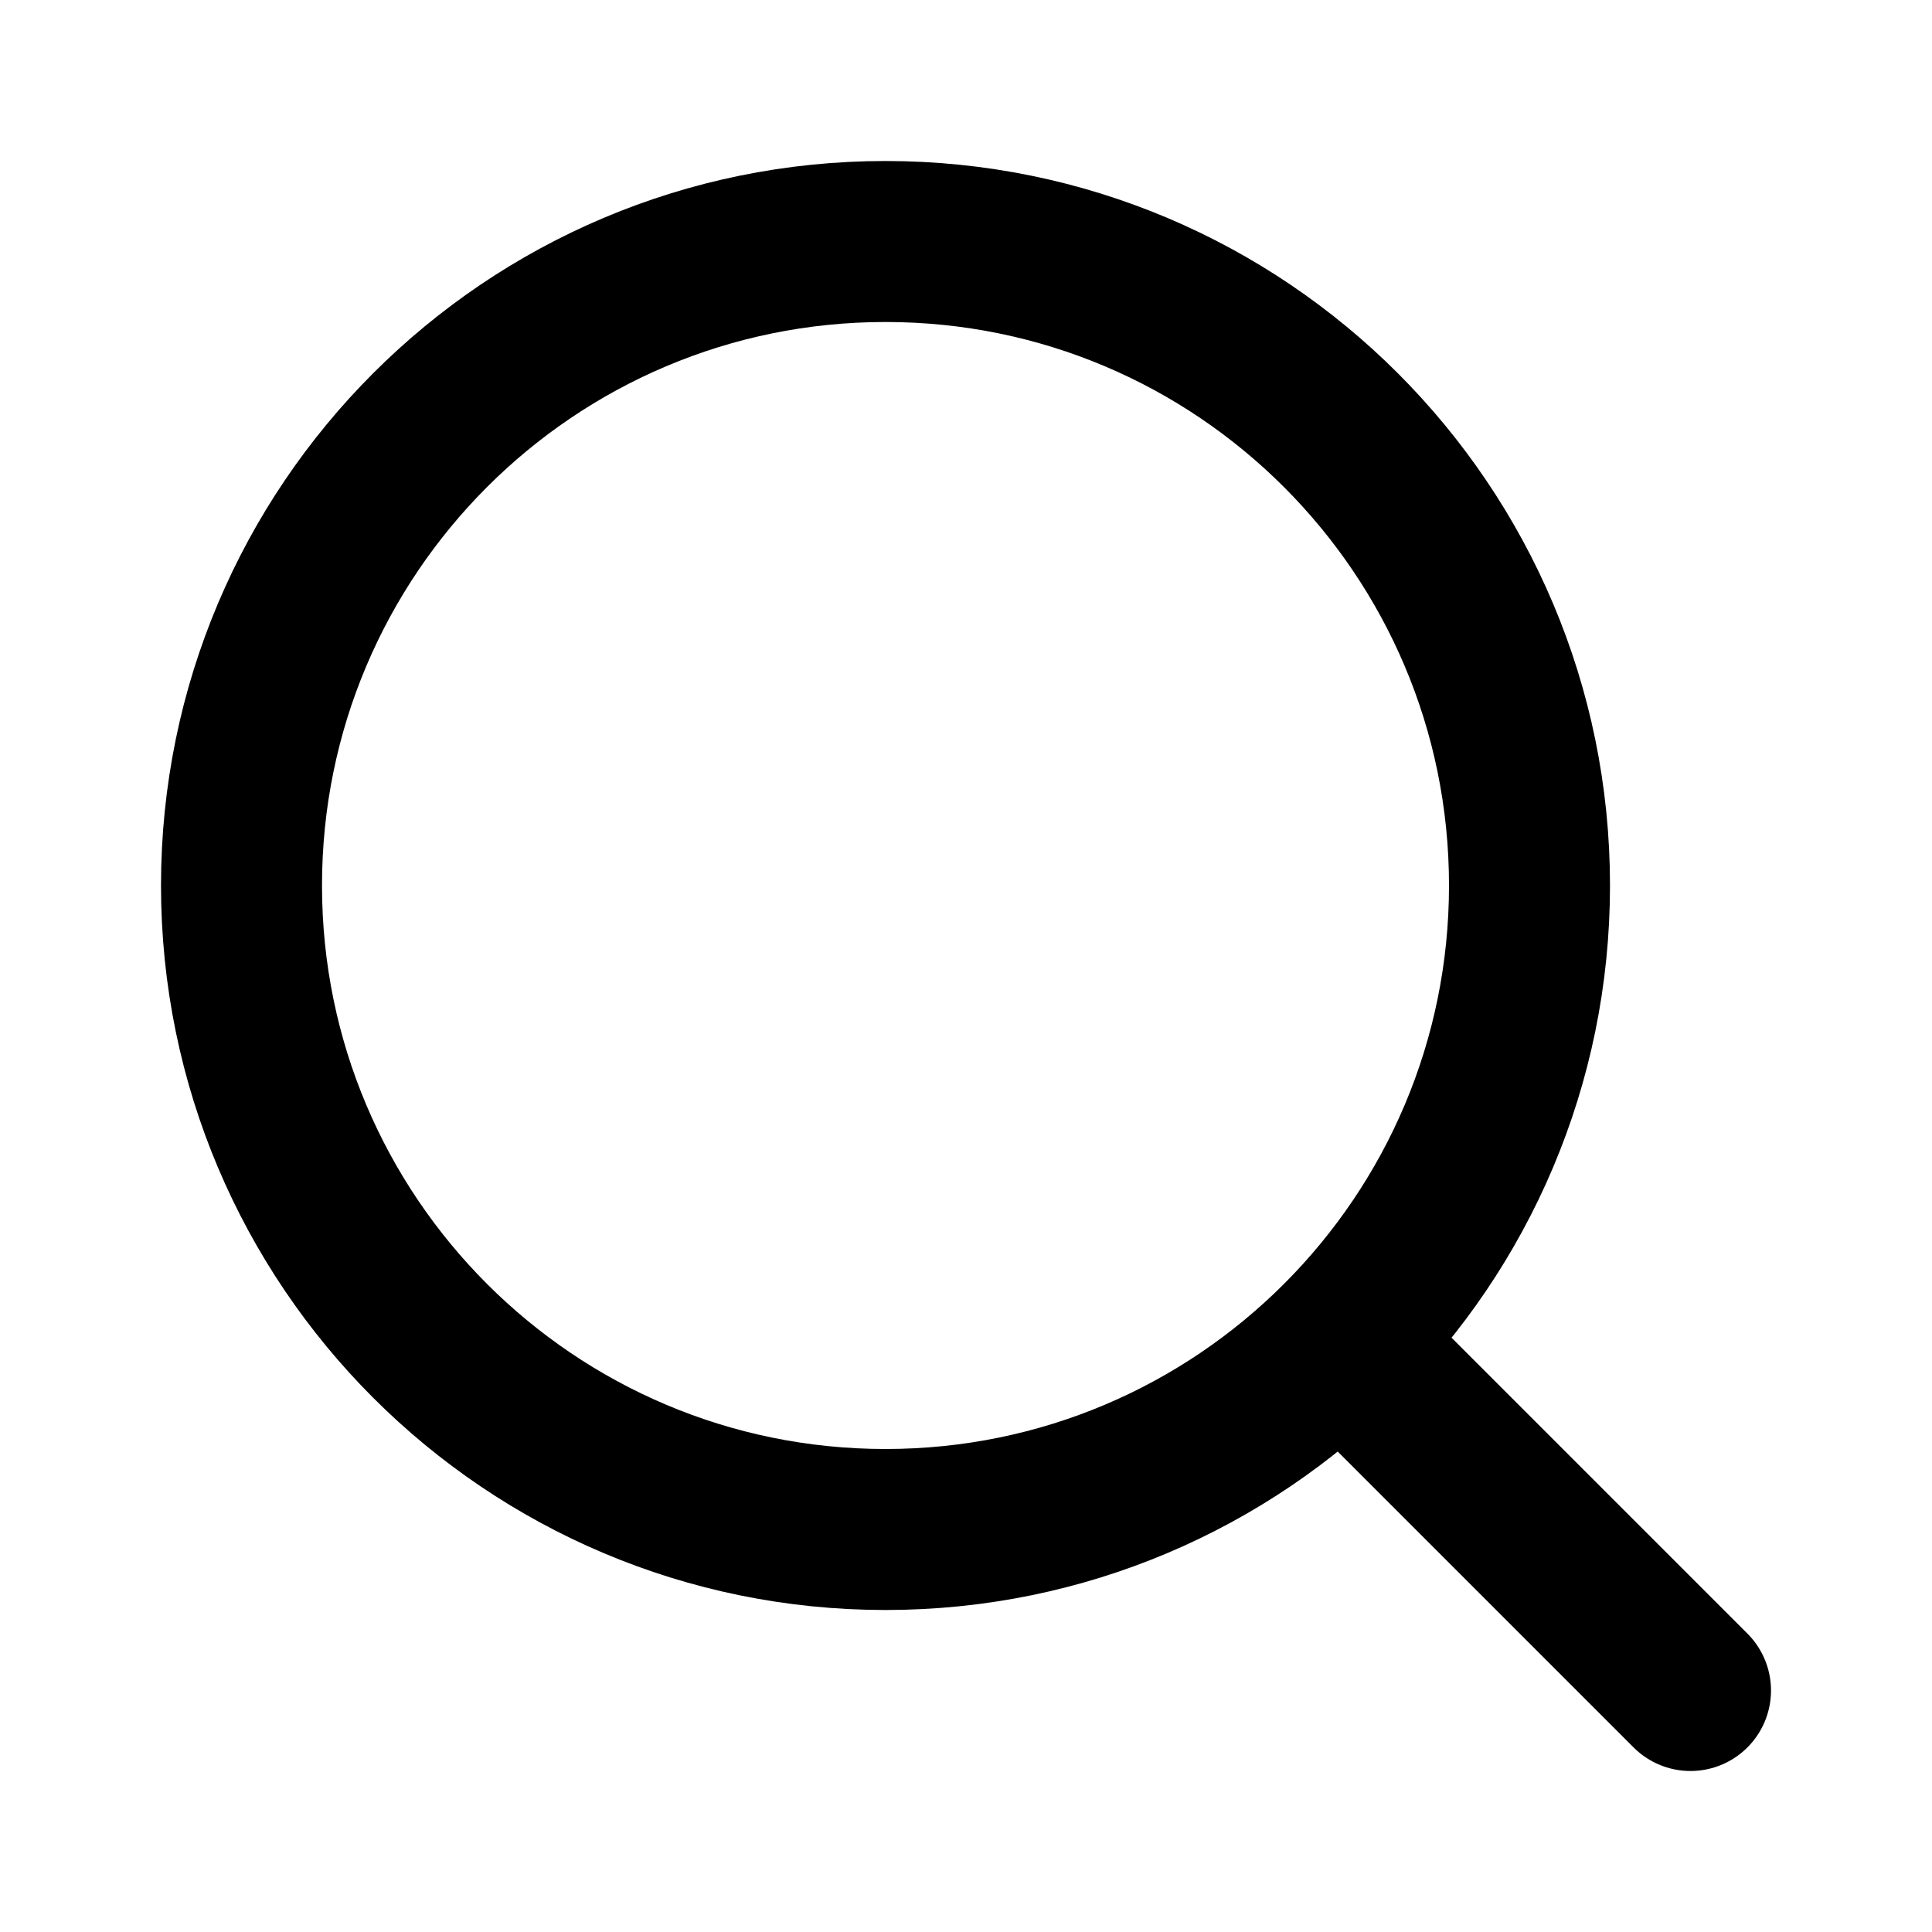
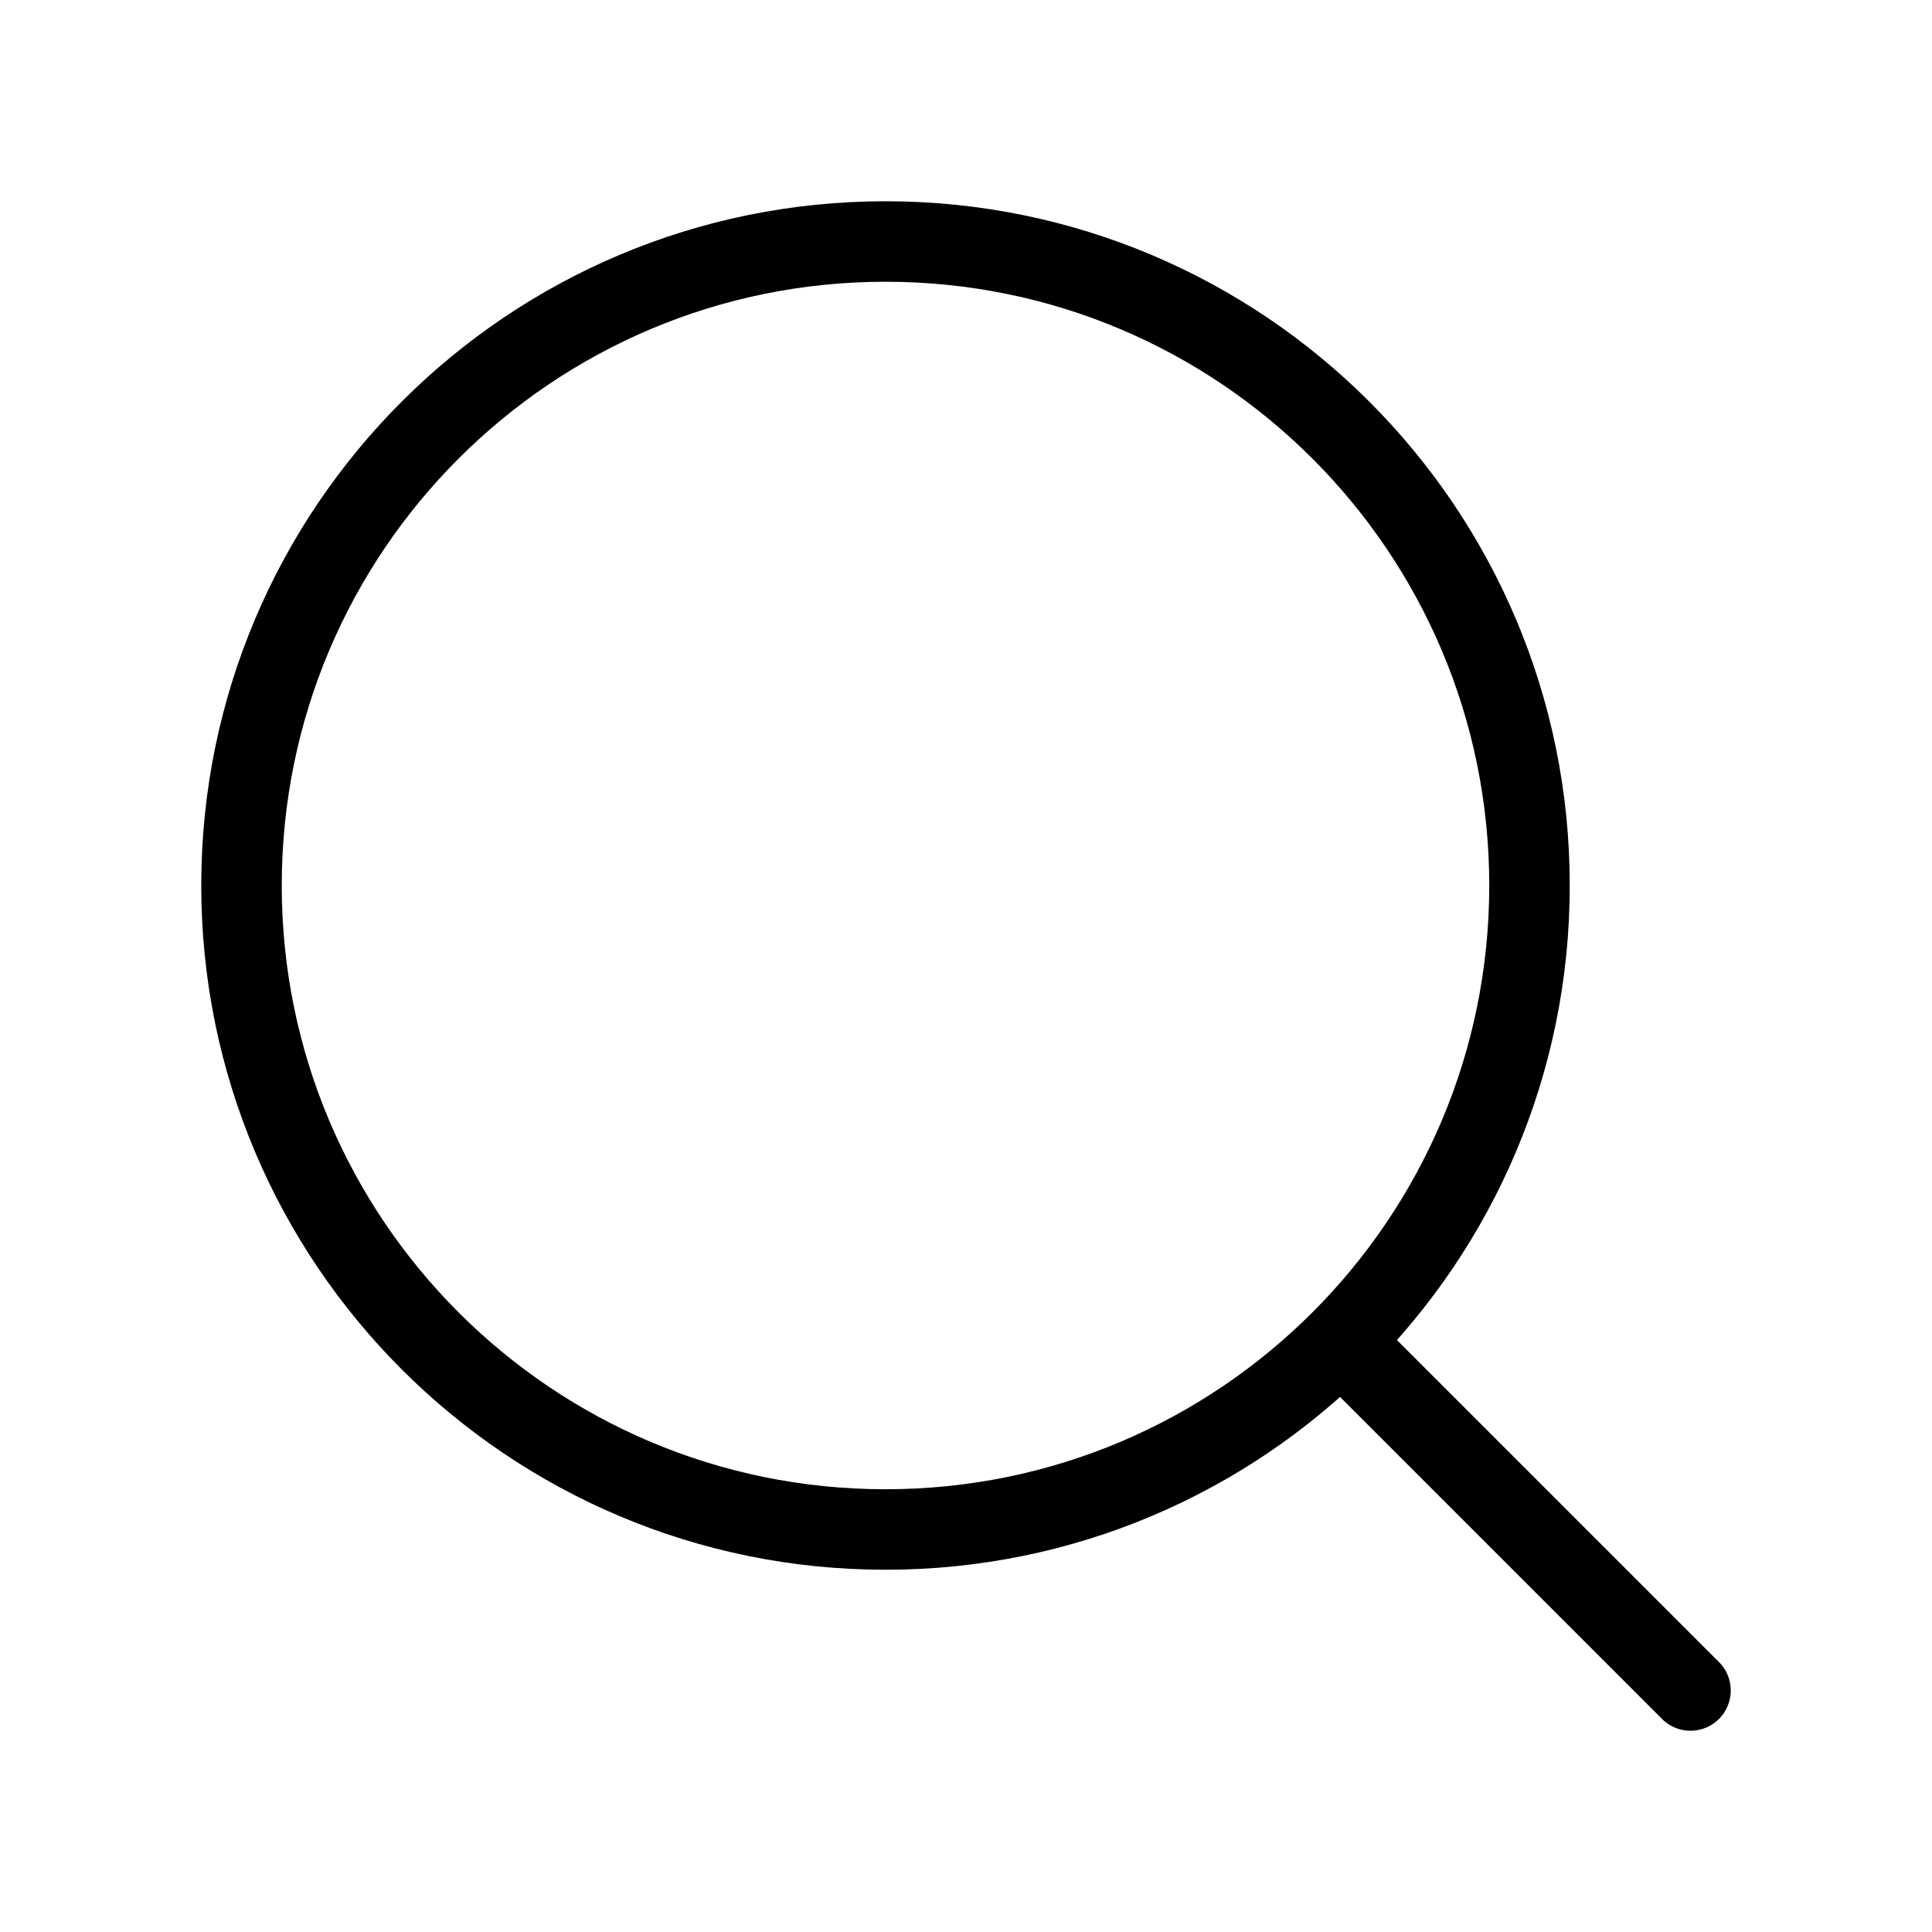
- <svg xmlns="http://www.w3.org/2000/svg" width="24" height="24" viewBox="0 0 24 24" fill="none" stroke="currentColor" stroke-width="2" stroke-linecap="round" stroke-linejoin="round" class="lucide lucide-search-icon lucide-search">
+ <svg xmlns="http://www.w3.org/2000/svg" width="16" height="16" viewBox="0 0 24 24" fill="none" stroke="currentColor" stroke-width="1" stroke-linecap="round" stroke-linejoin="round" class="lucide lucide-search-icon lucide-search">
  <path d="m21 21-4.34-4.34" />
  <circle cx="11" cy="11" r="8" />
</svg>
